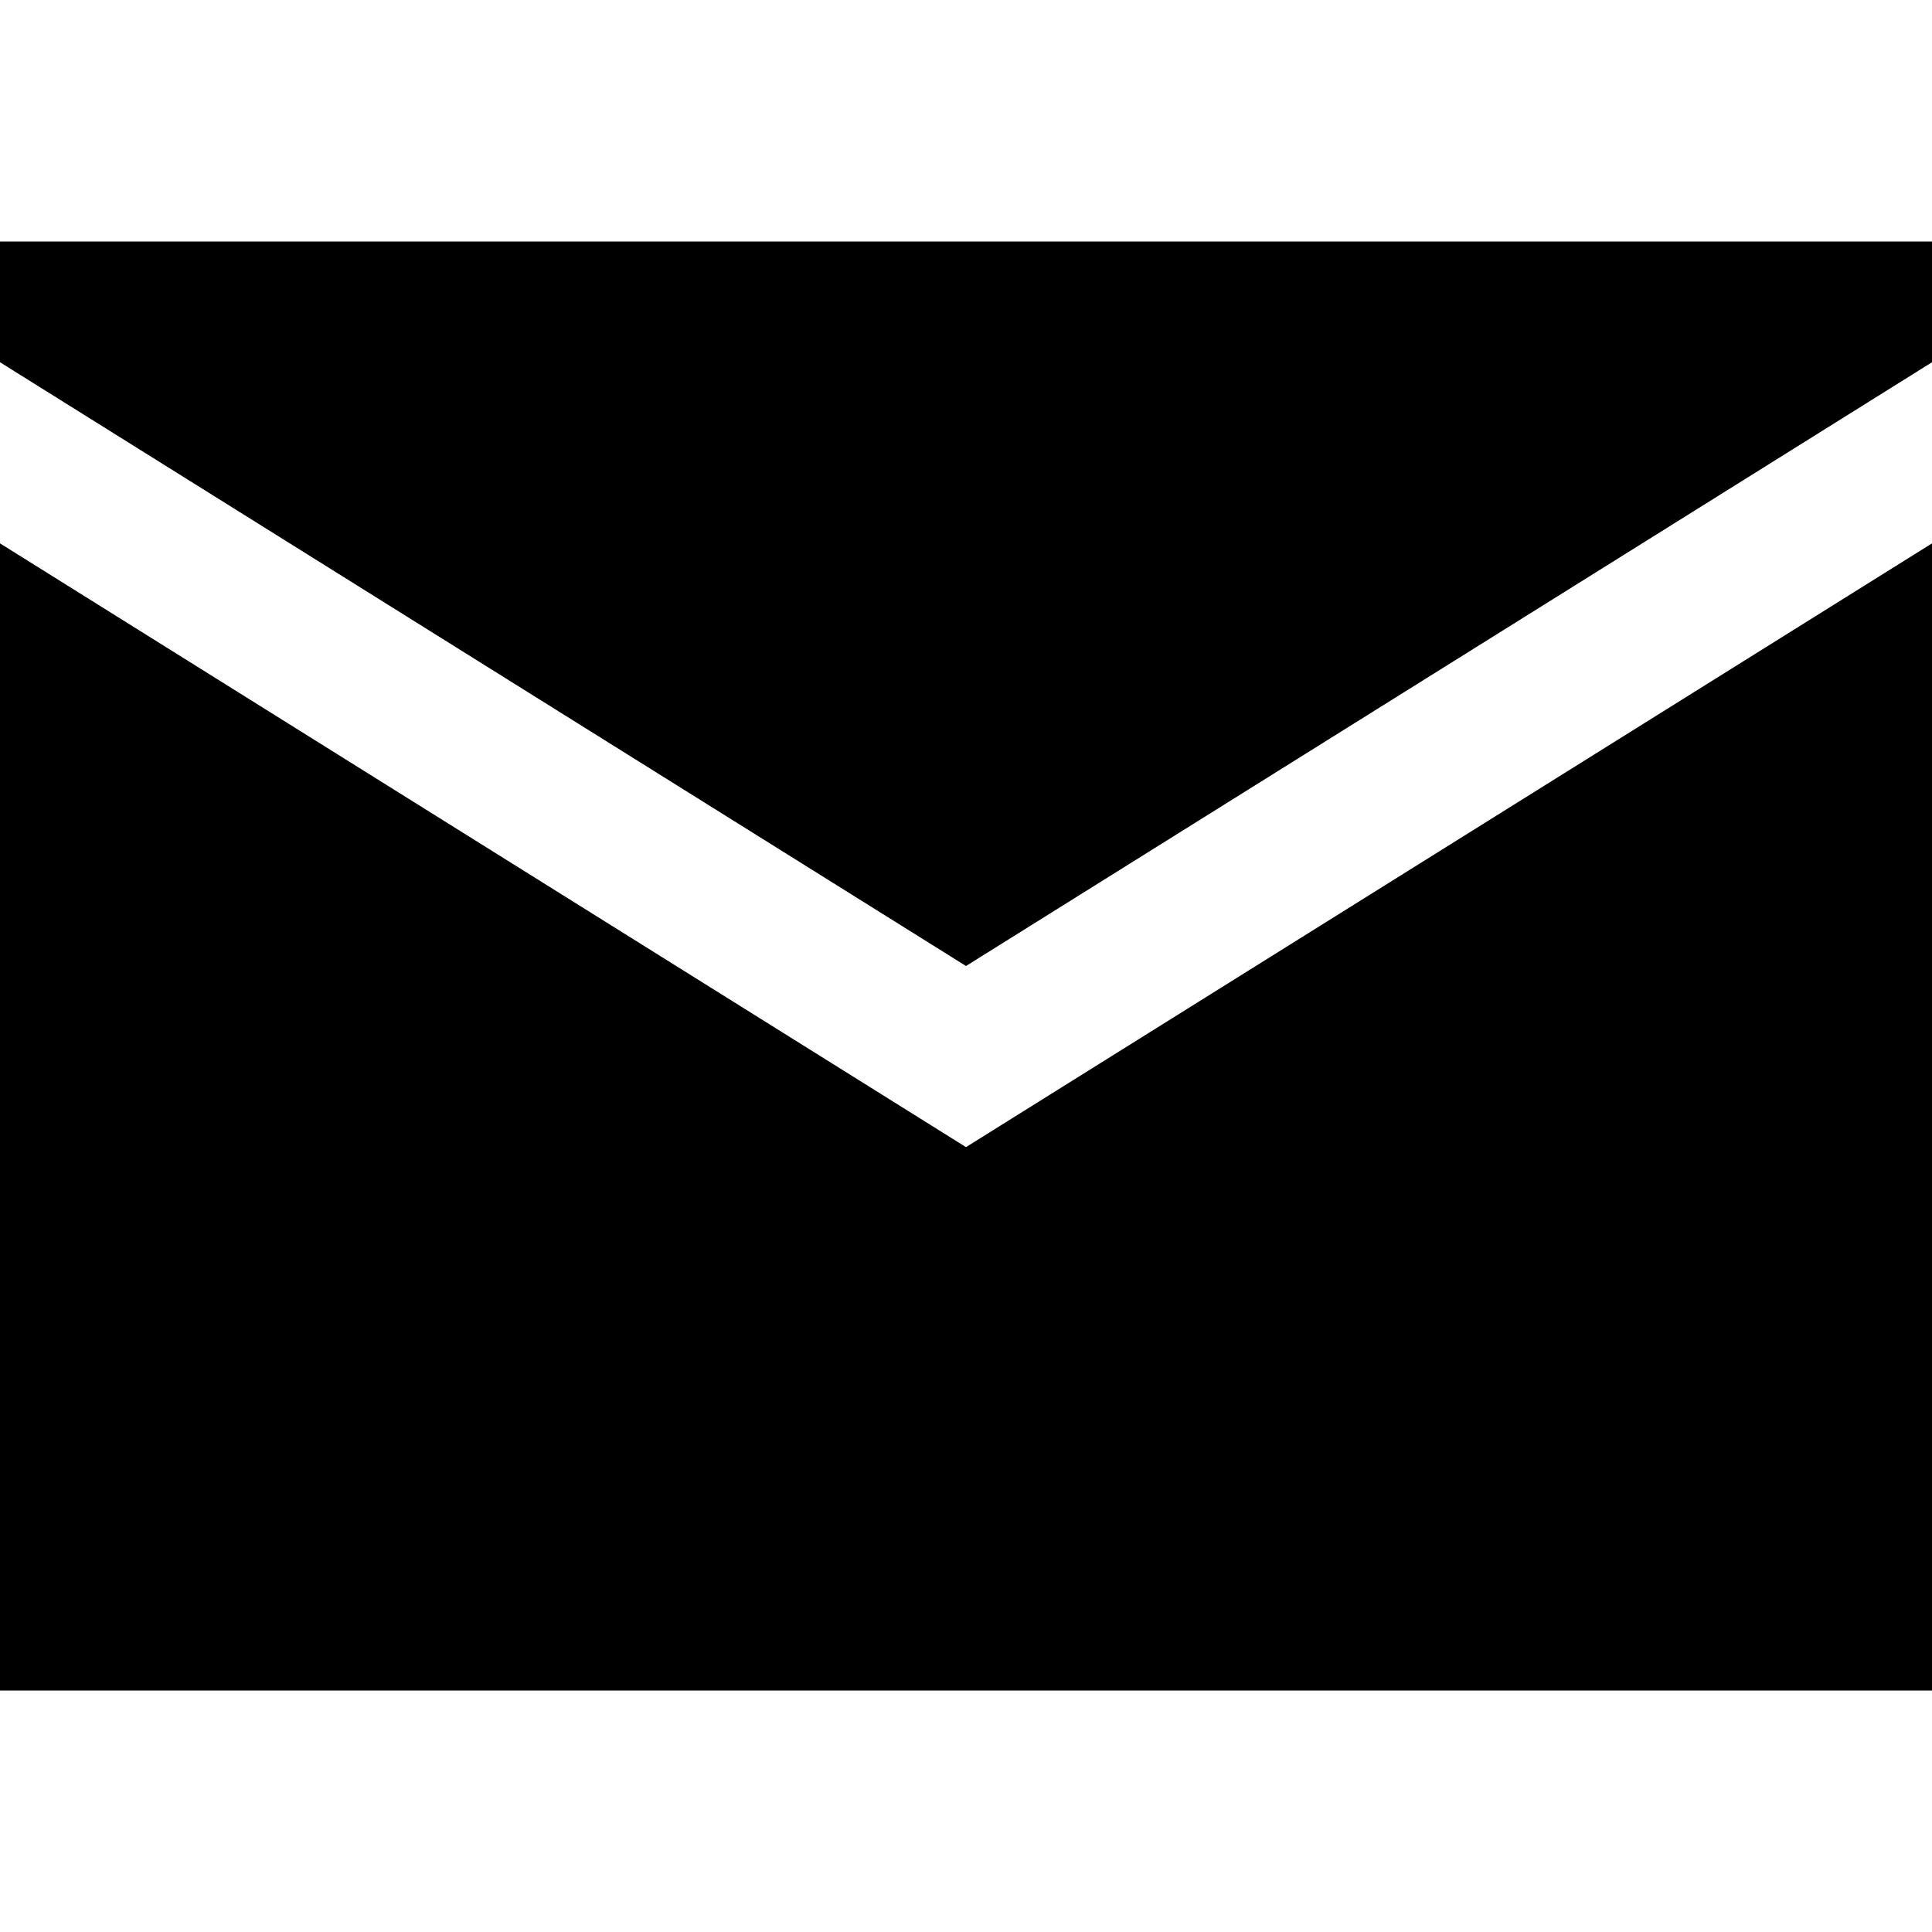
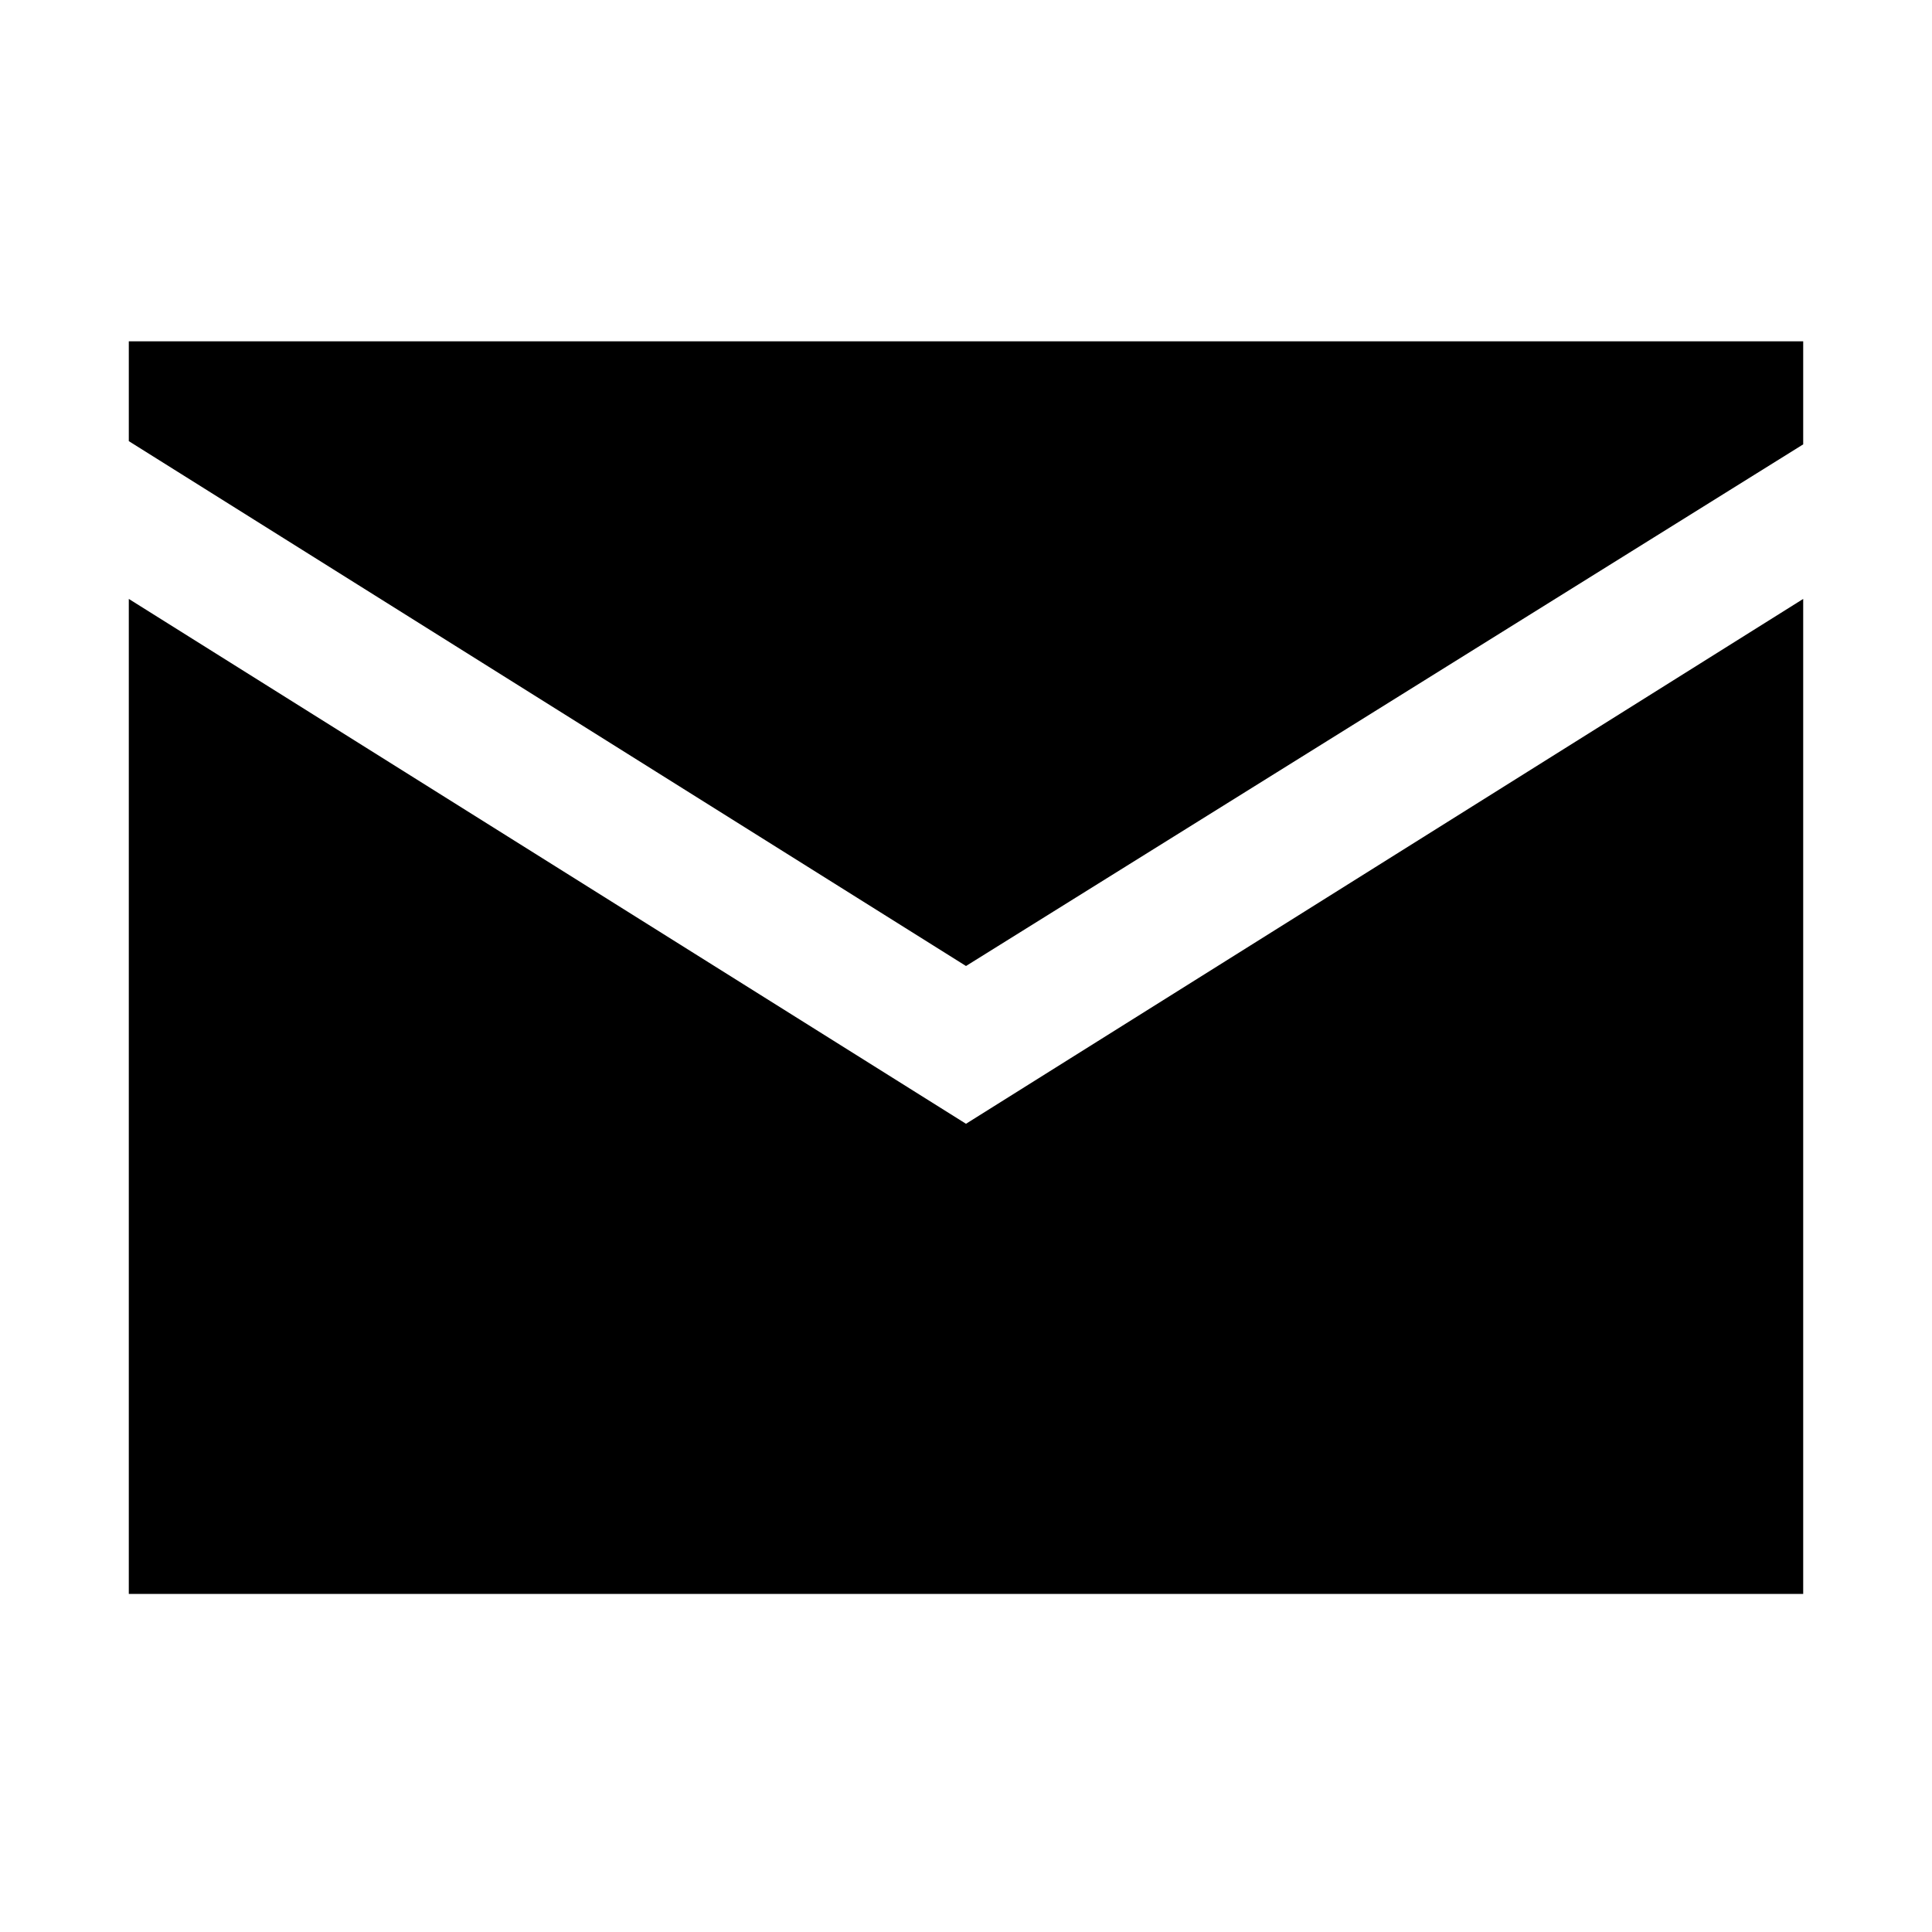
- <svg xmlns="http://www.w3.org/2000/svg" viewBox="0 0 32 32">
-   <path d="     M0 4     L0 6     L16 16     L32 6     L32 4     z     M0 9     L0 28     L32 28     L32 9     L16 19      z      " />
+ <svg xmlns="http://www.w3.org/2000/svg" version="1.1" id="圖層_1" x="0px" y="0px" viewBox="0 0 60 60" style="enable-background:new 0 0 60 60;" xml:space="preserve">
+   <path d="M4,10.5v3.2L30,30l26-16.2v-3.2H4z M4,18.6v30.9h52V18.6L30,34.9L4,18.6z" />
</svg>
